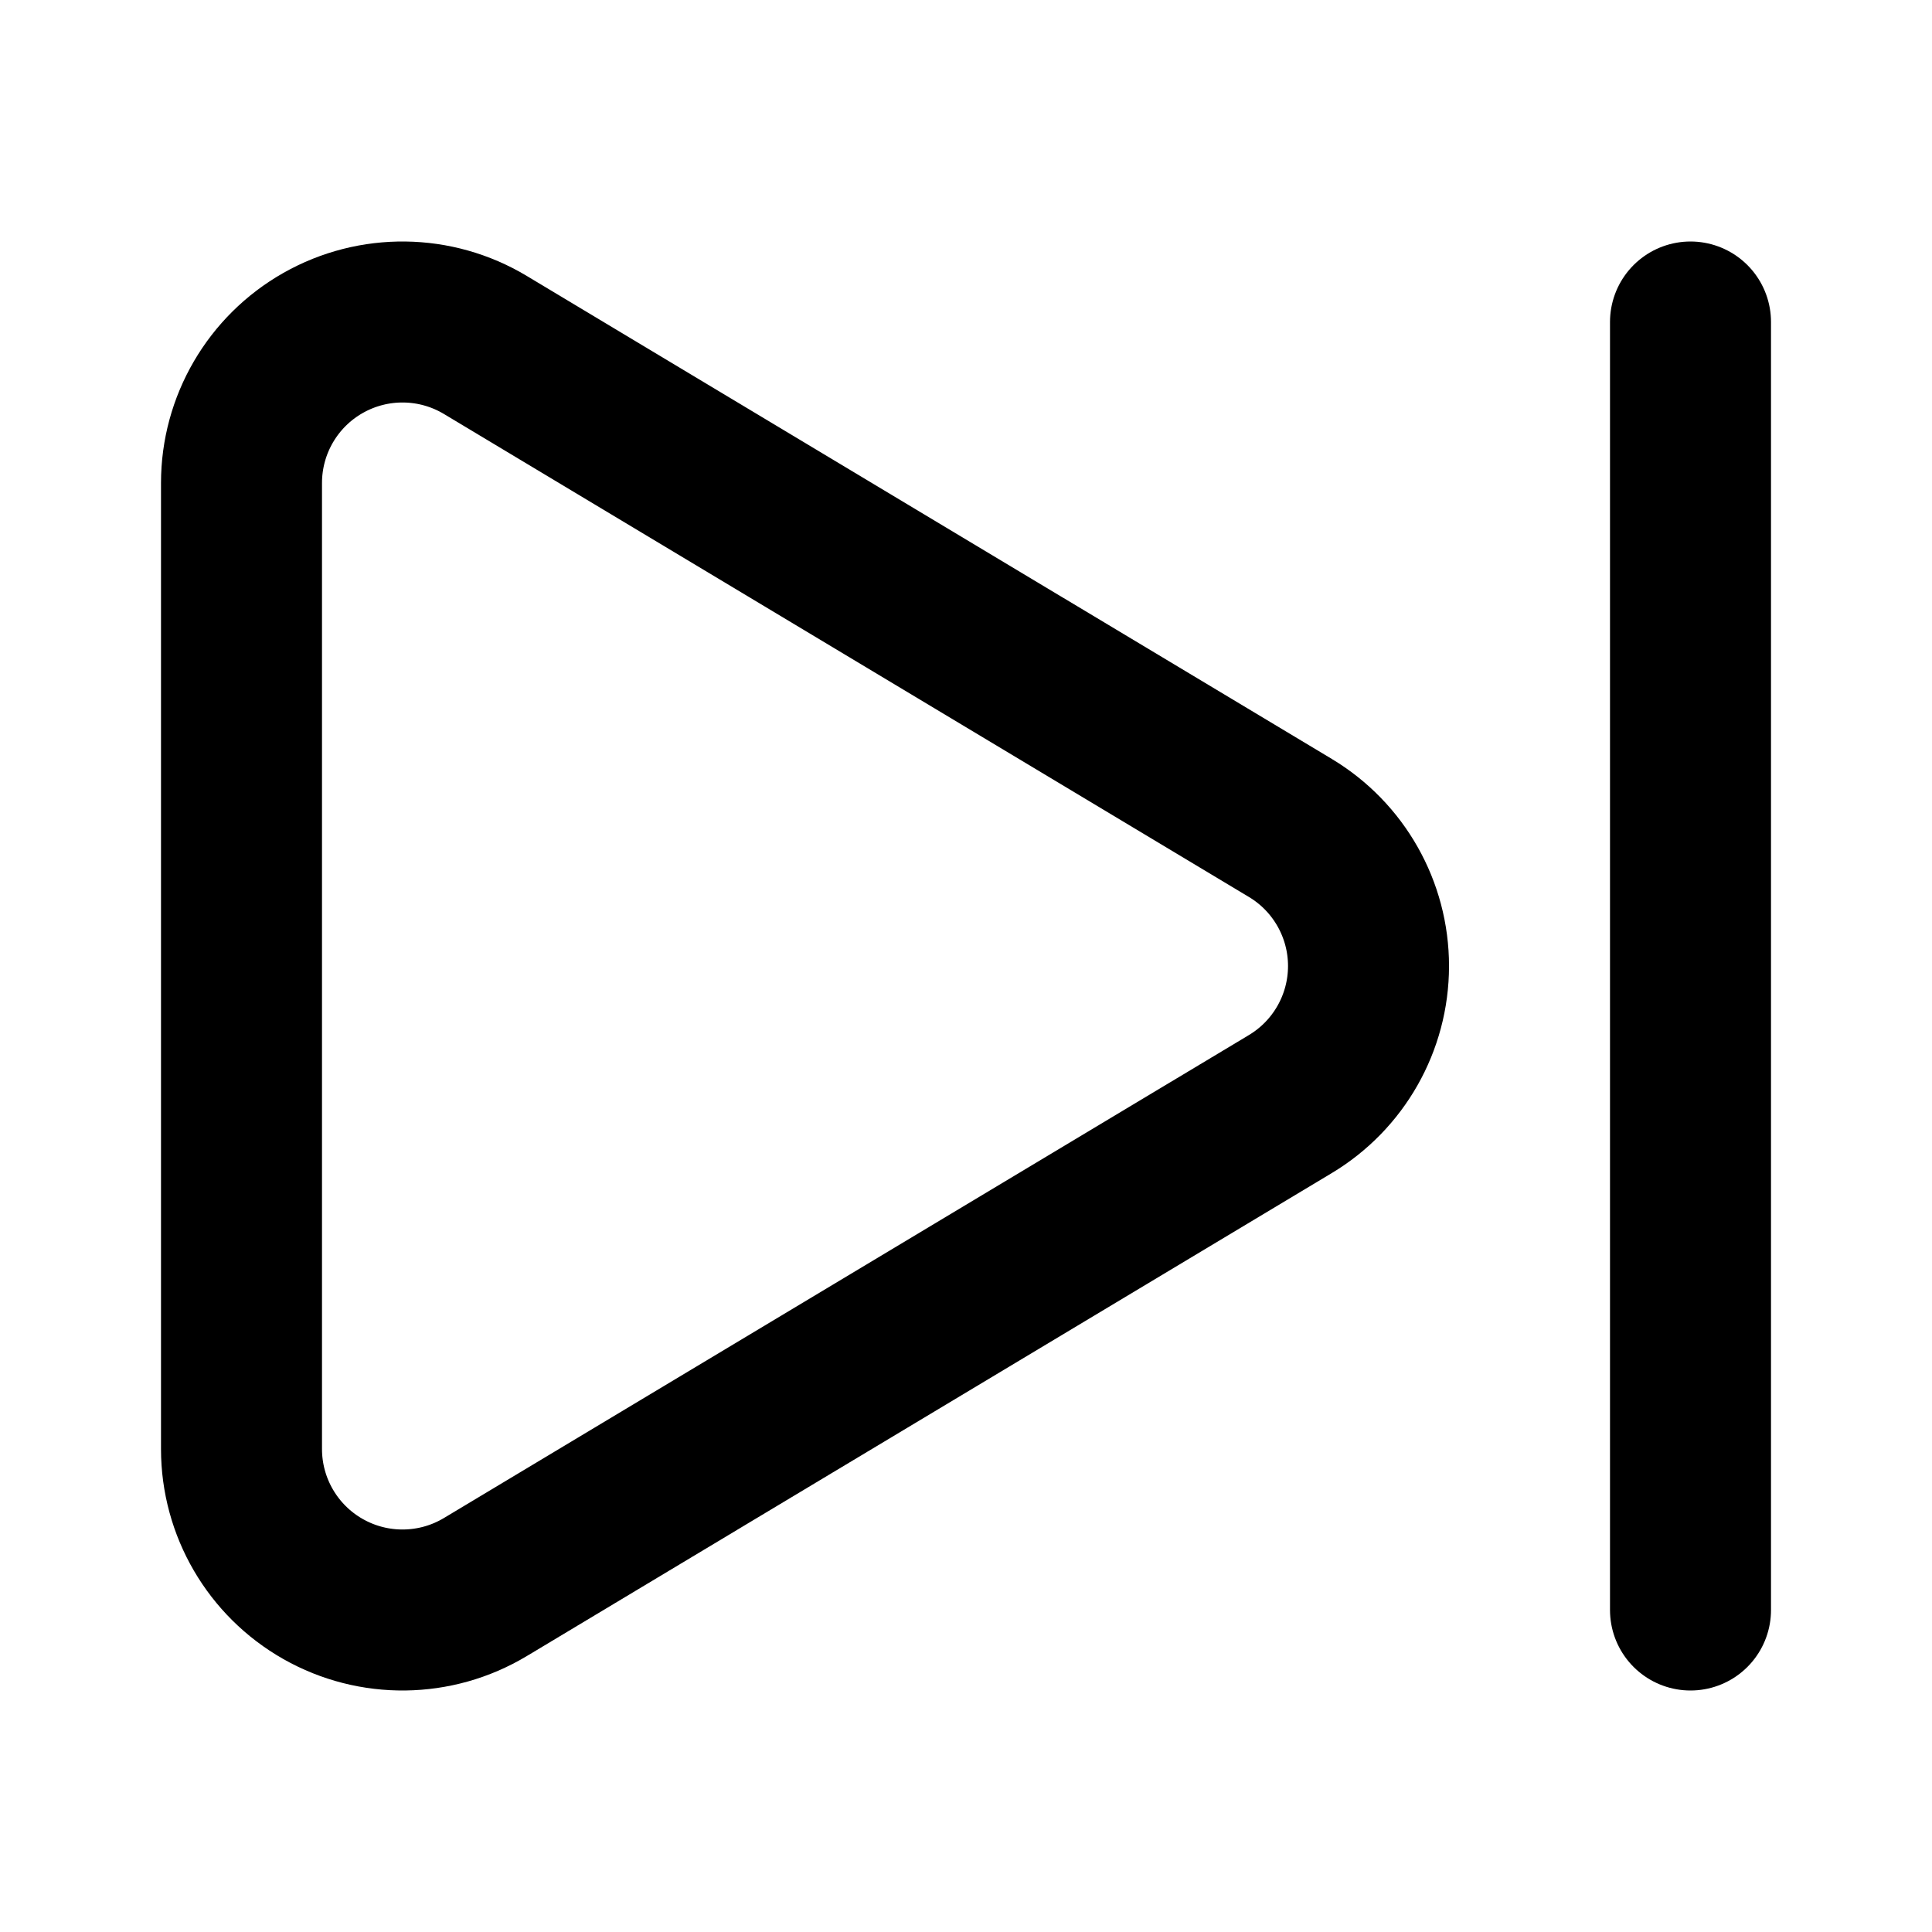
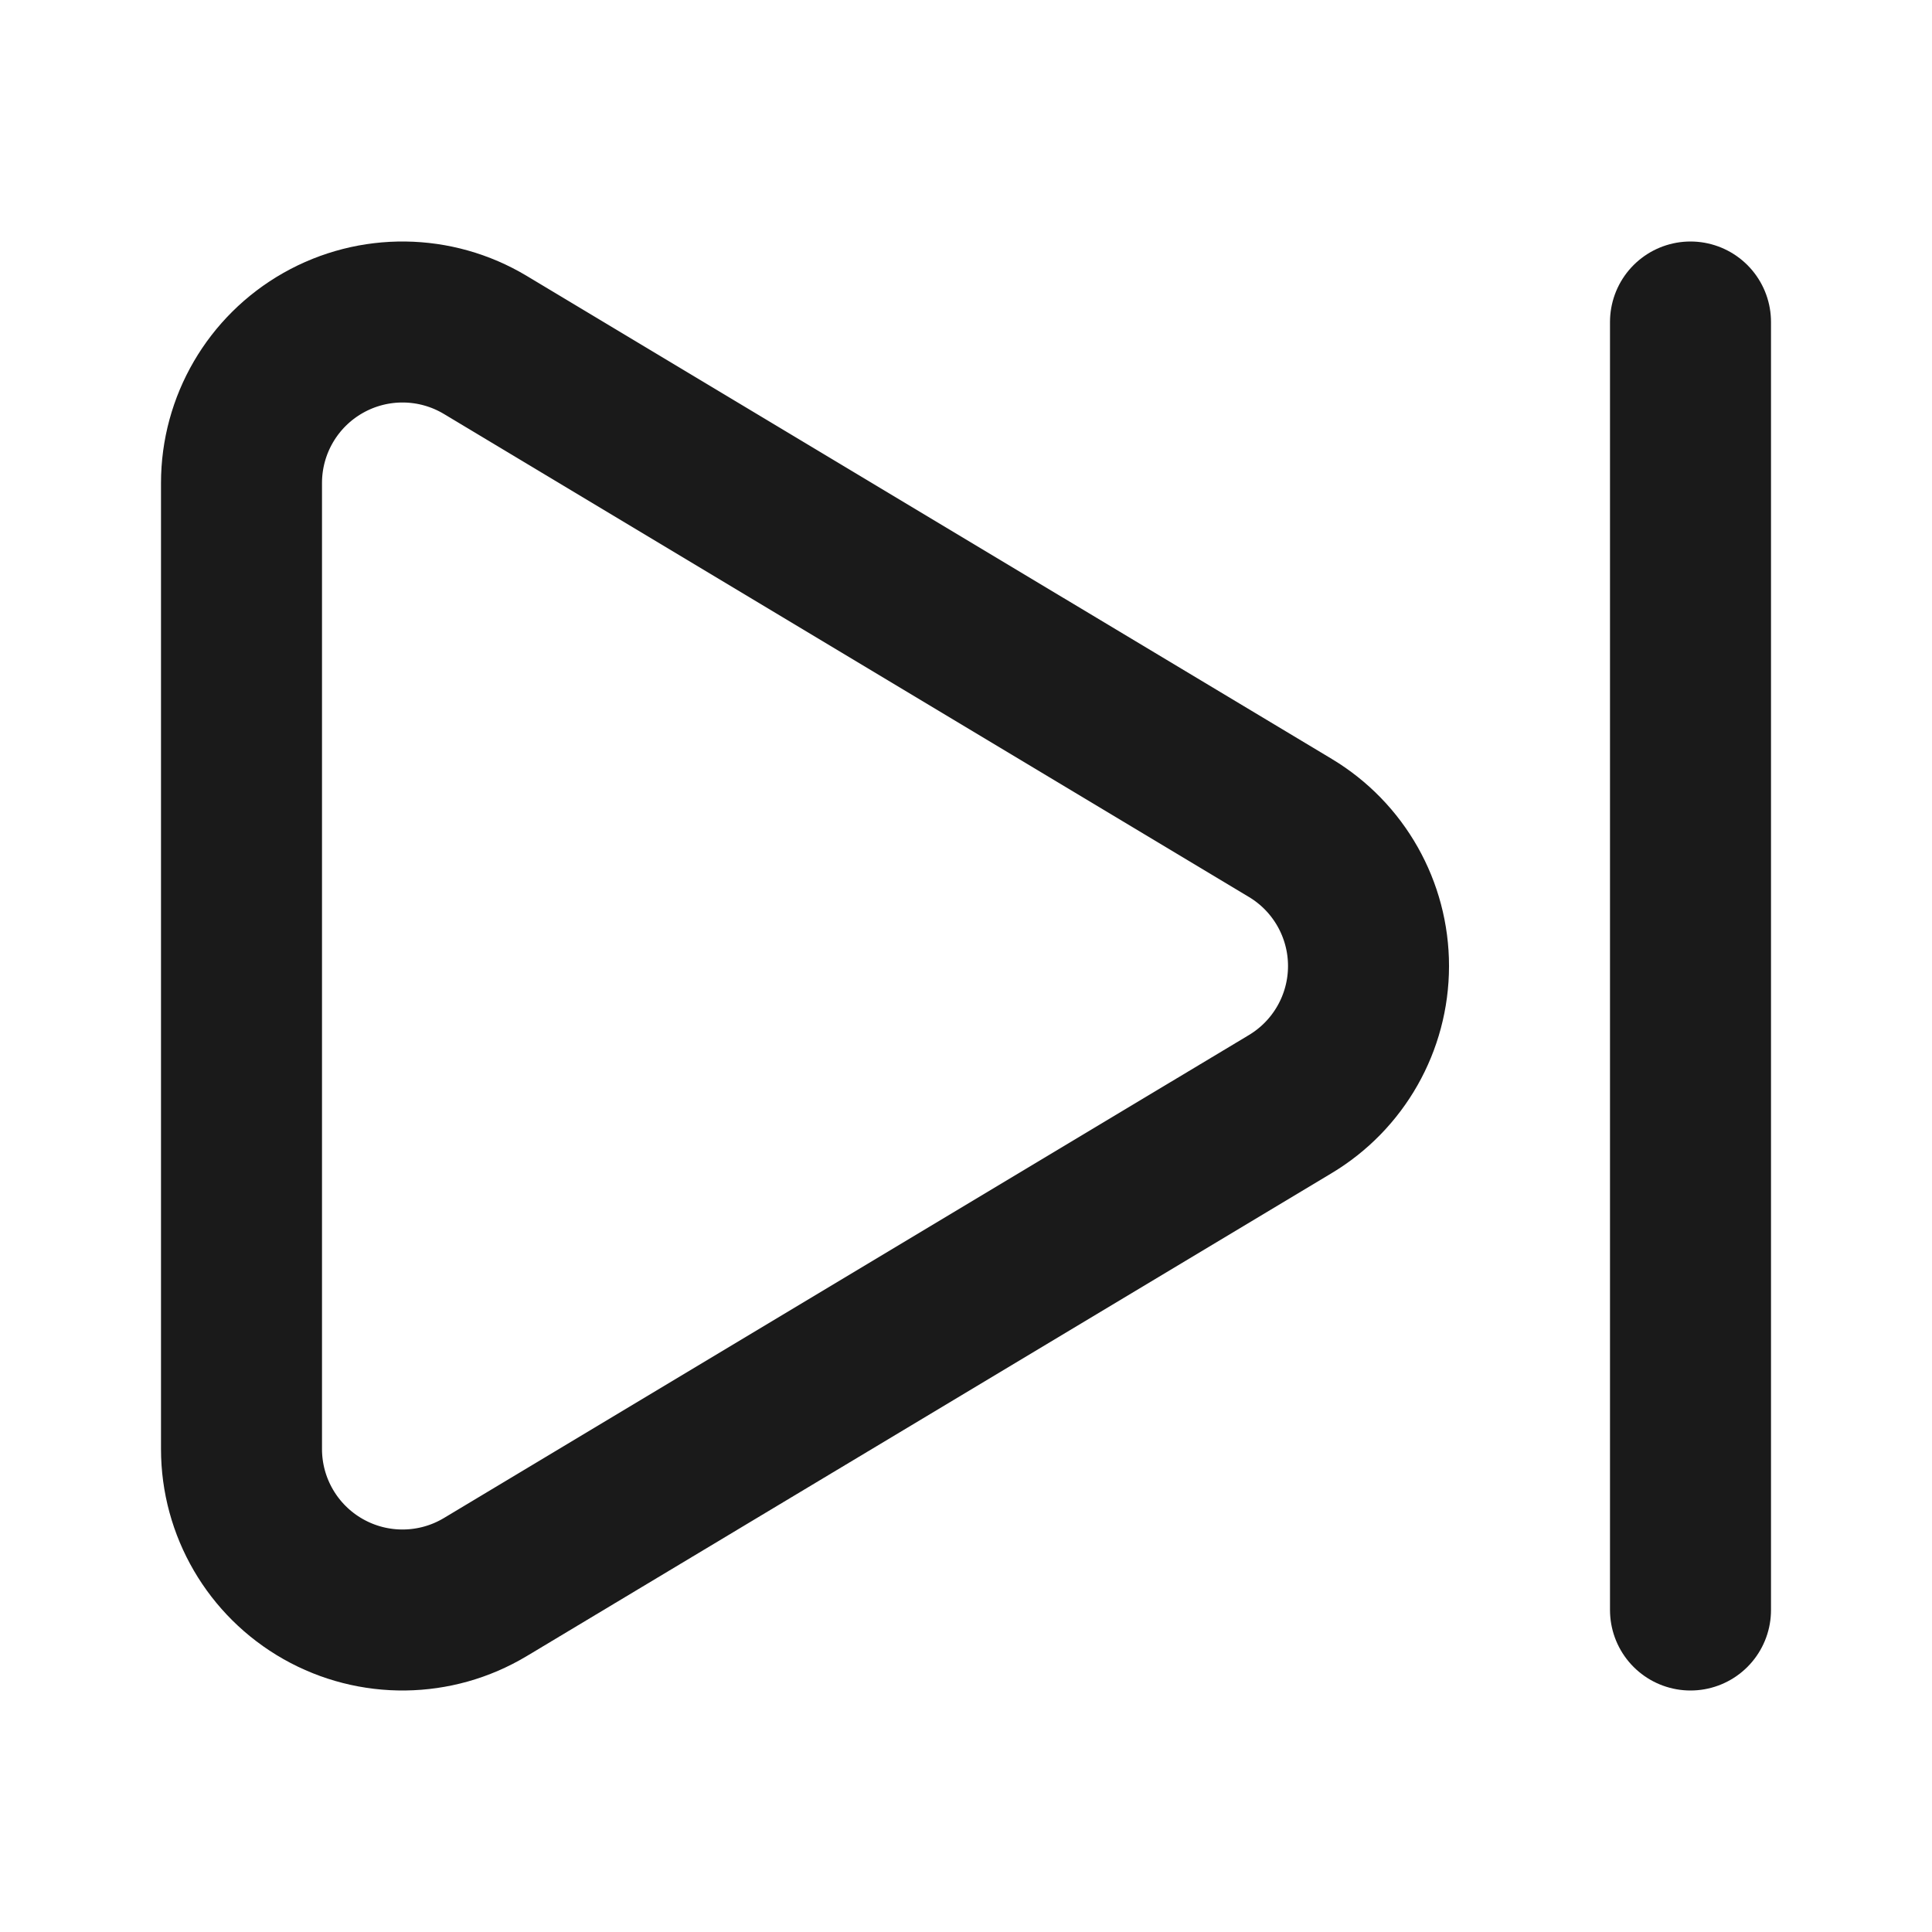
- <svg xmlns="http://www.w3.org/2000/svg" width="24" height="24" viewBox="0 0 24 24" fill="none" stroke="currentColor" stroke-width="2" stroke-linecap="round" stroke-linejoin="round">
+ <svg xmlns="http://www.w3.org/2000/svg" color="#1a1a1a" width="24" height="24" viewBox="0 0 24 24" fill="none" stroke="currentColor" stroke-width="2" stroke-linecap="round" stroke-linejoin="round">
  <path d="M21 4v16" />
  <path d="M6.029 4.285A2 2 0 0 0 3 6v12a2 2 0 0 0 3.029 1.715l9.997-5.998a2 2 0 0 0 .003-3.432z" />
</svg>
